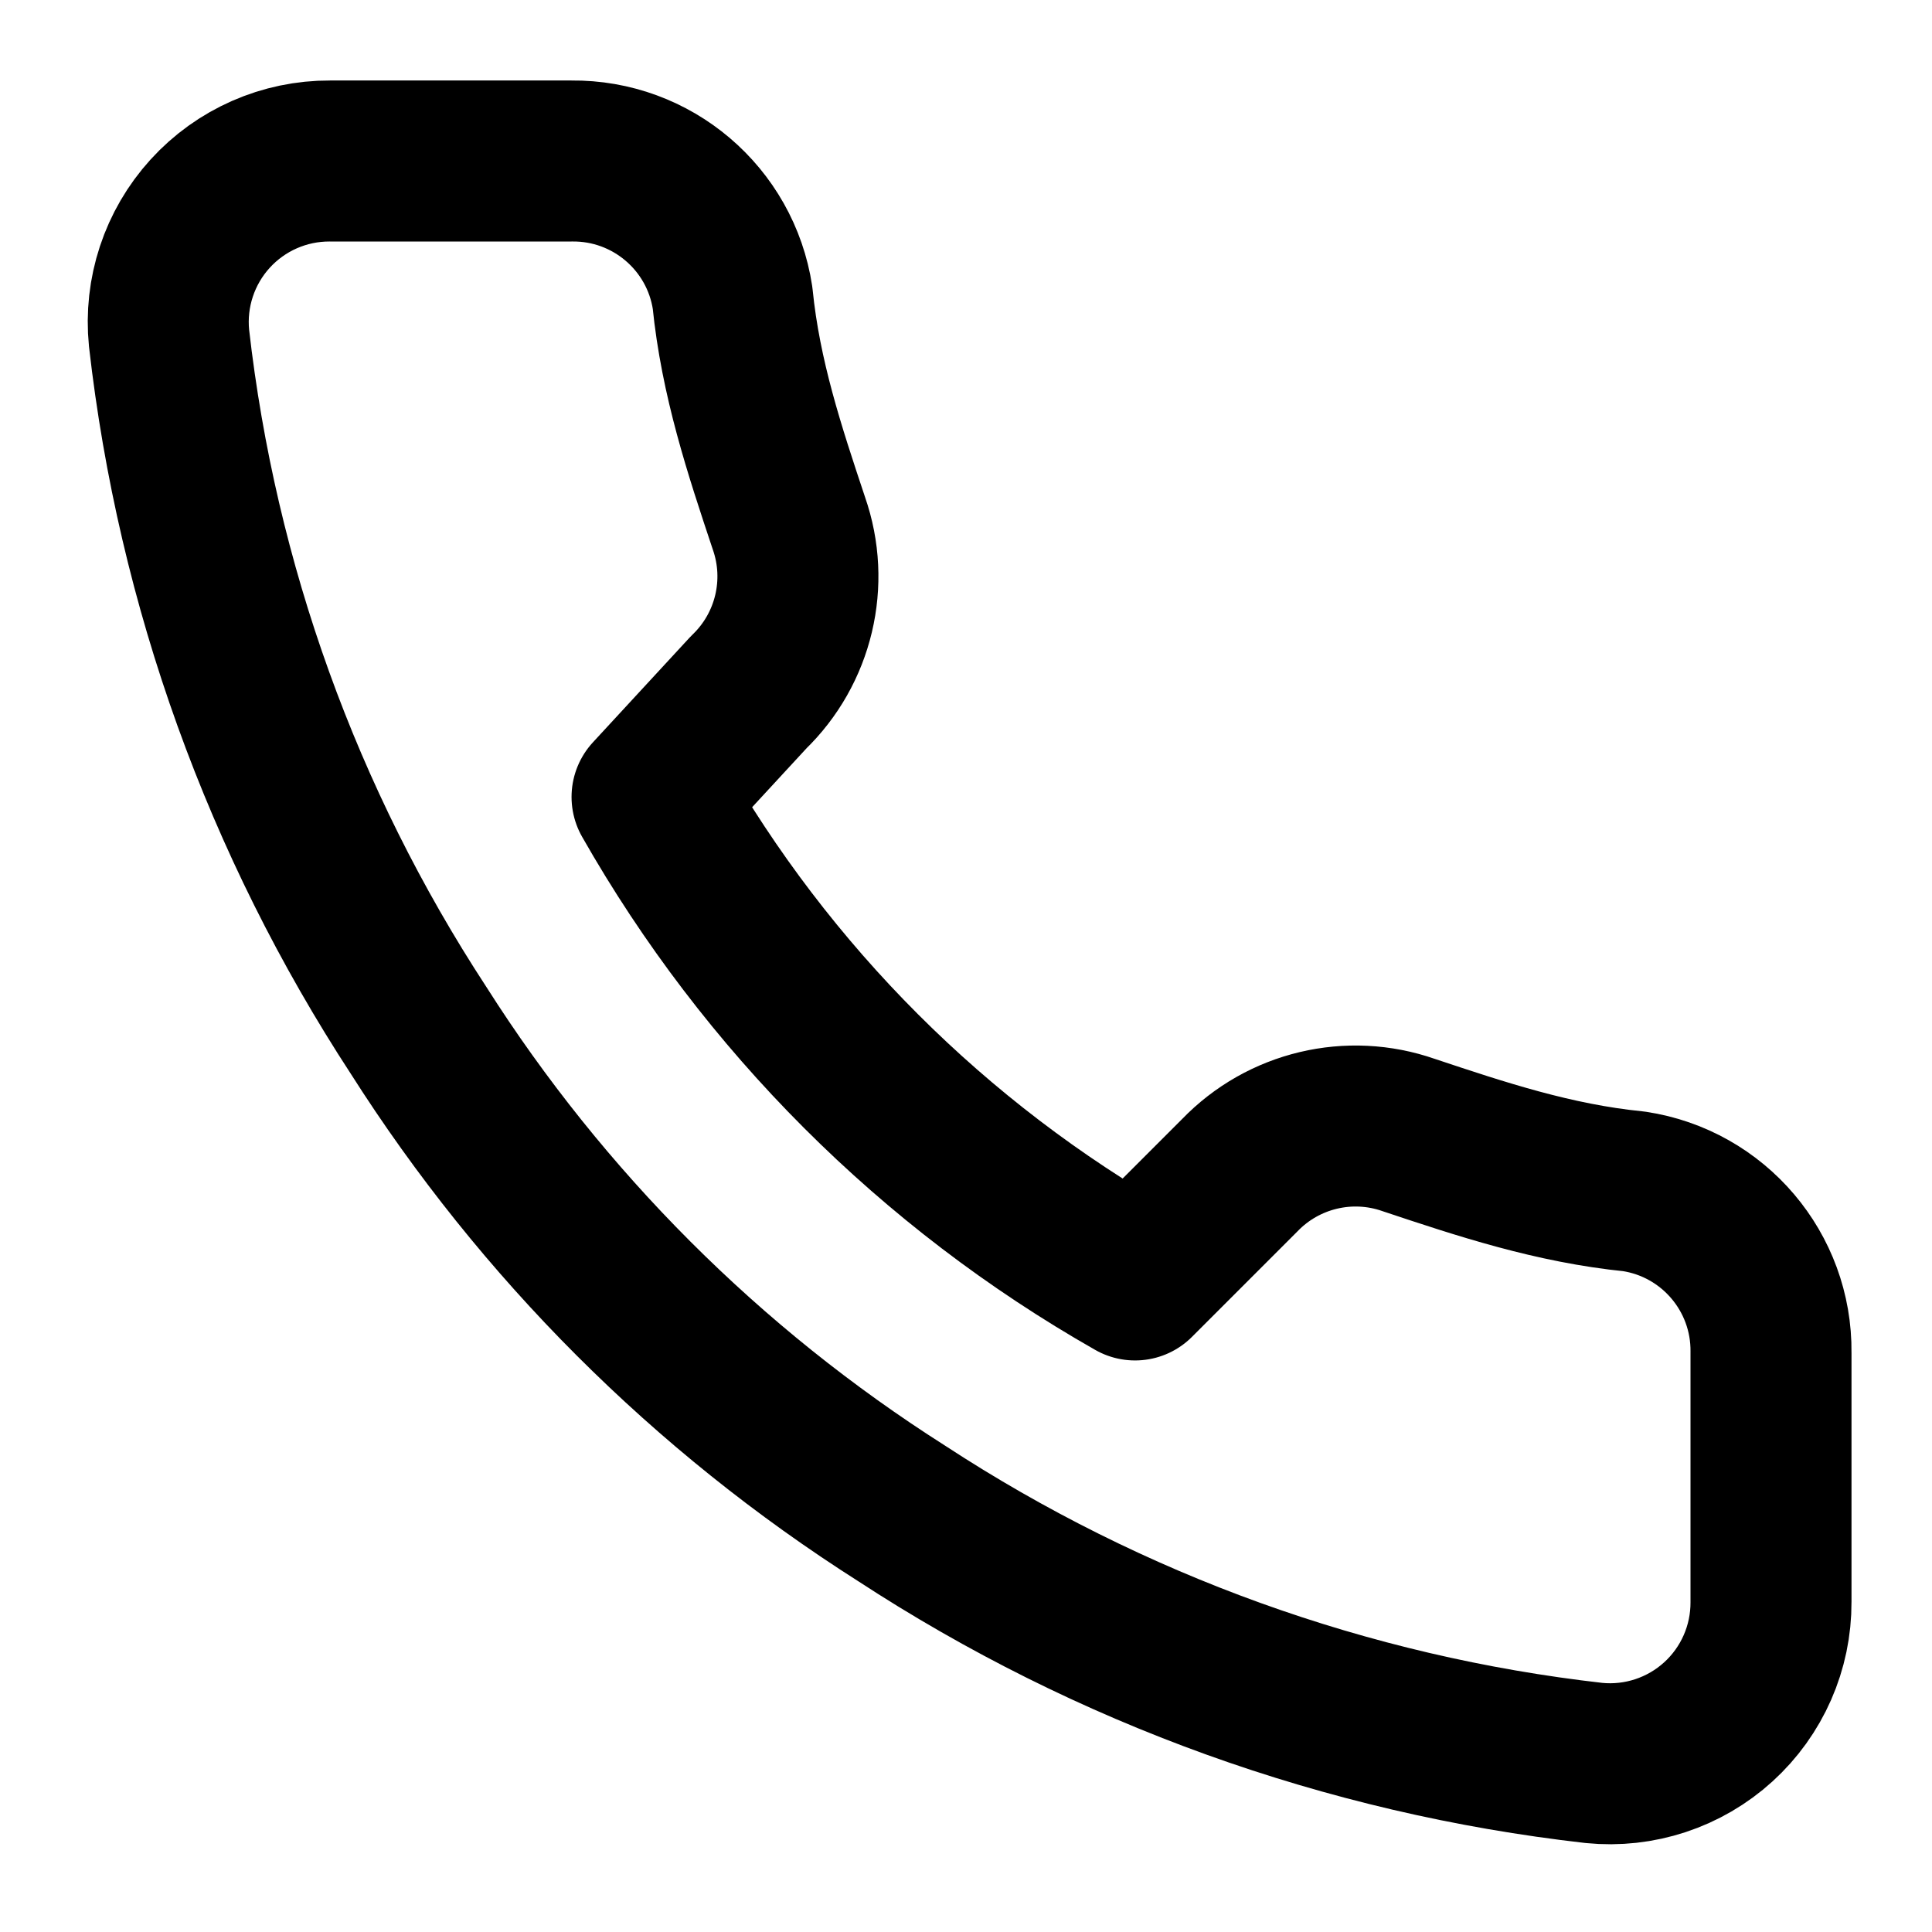
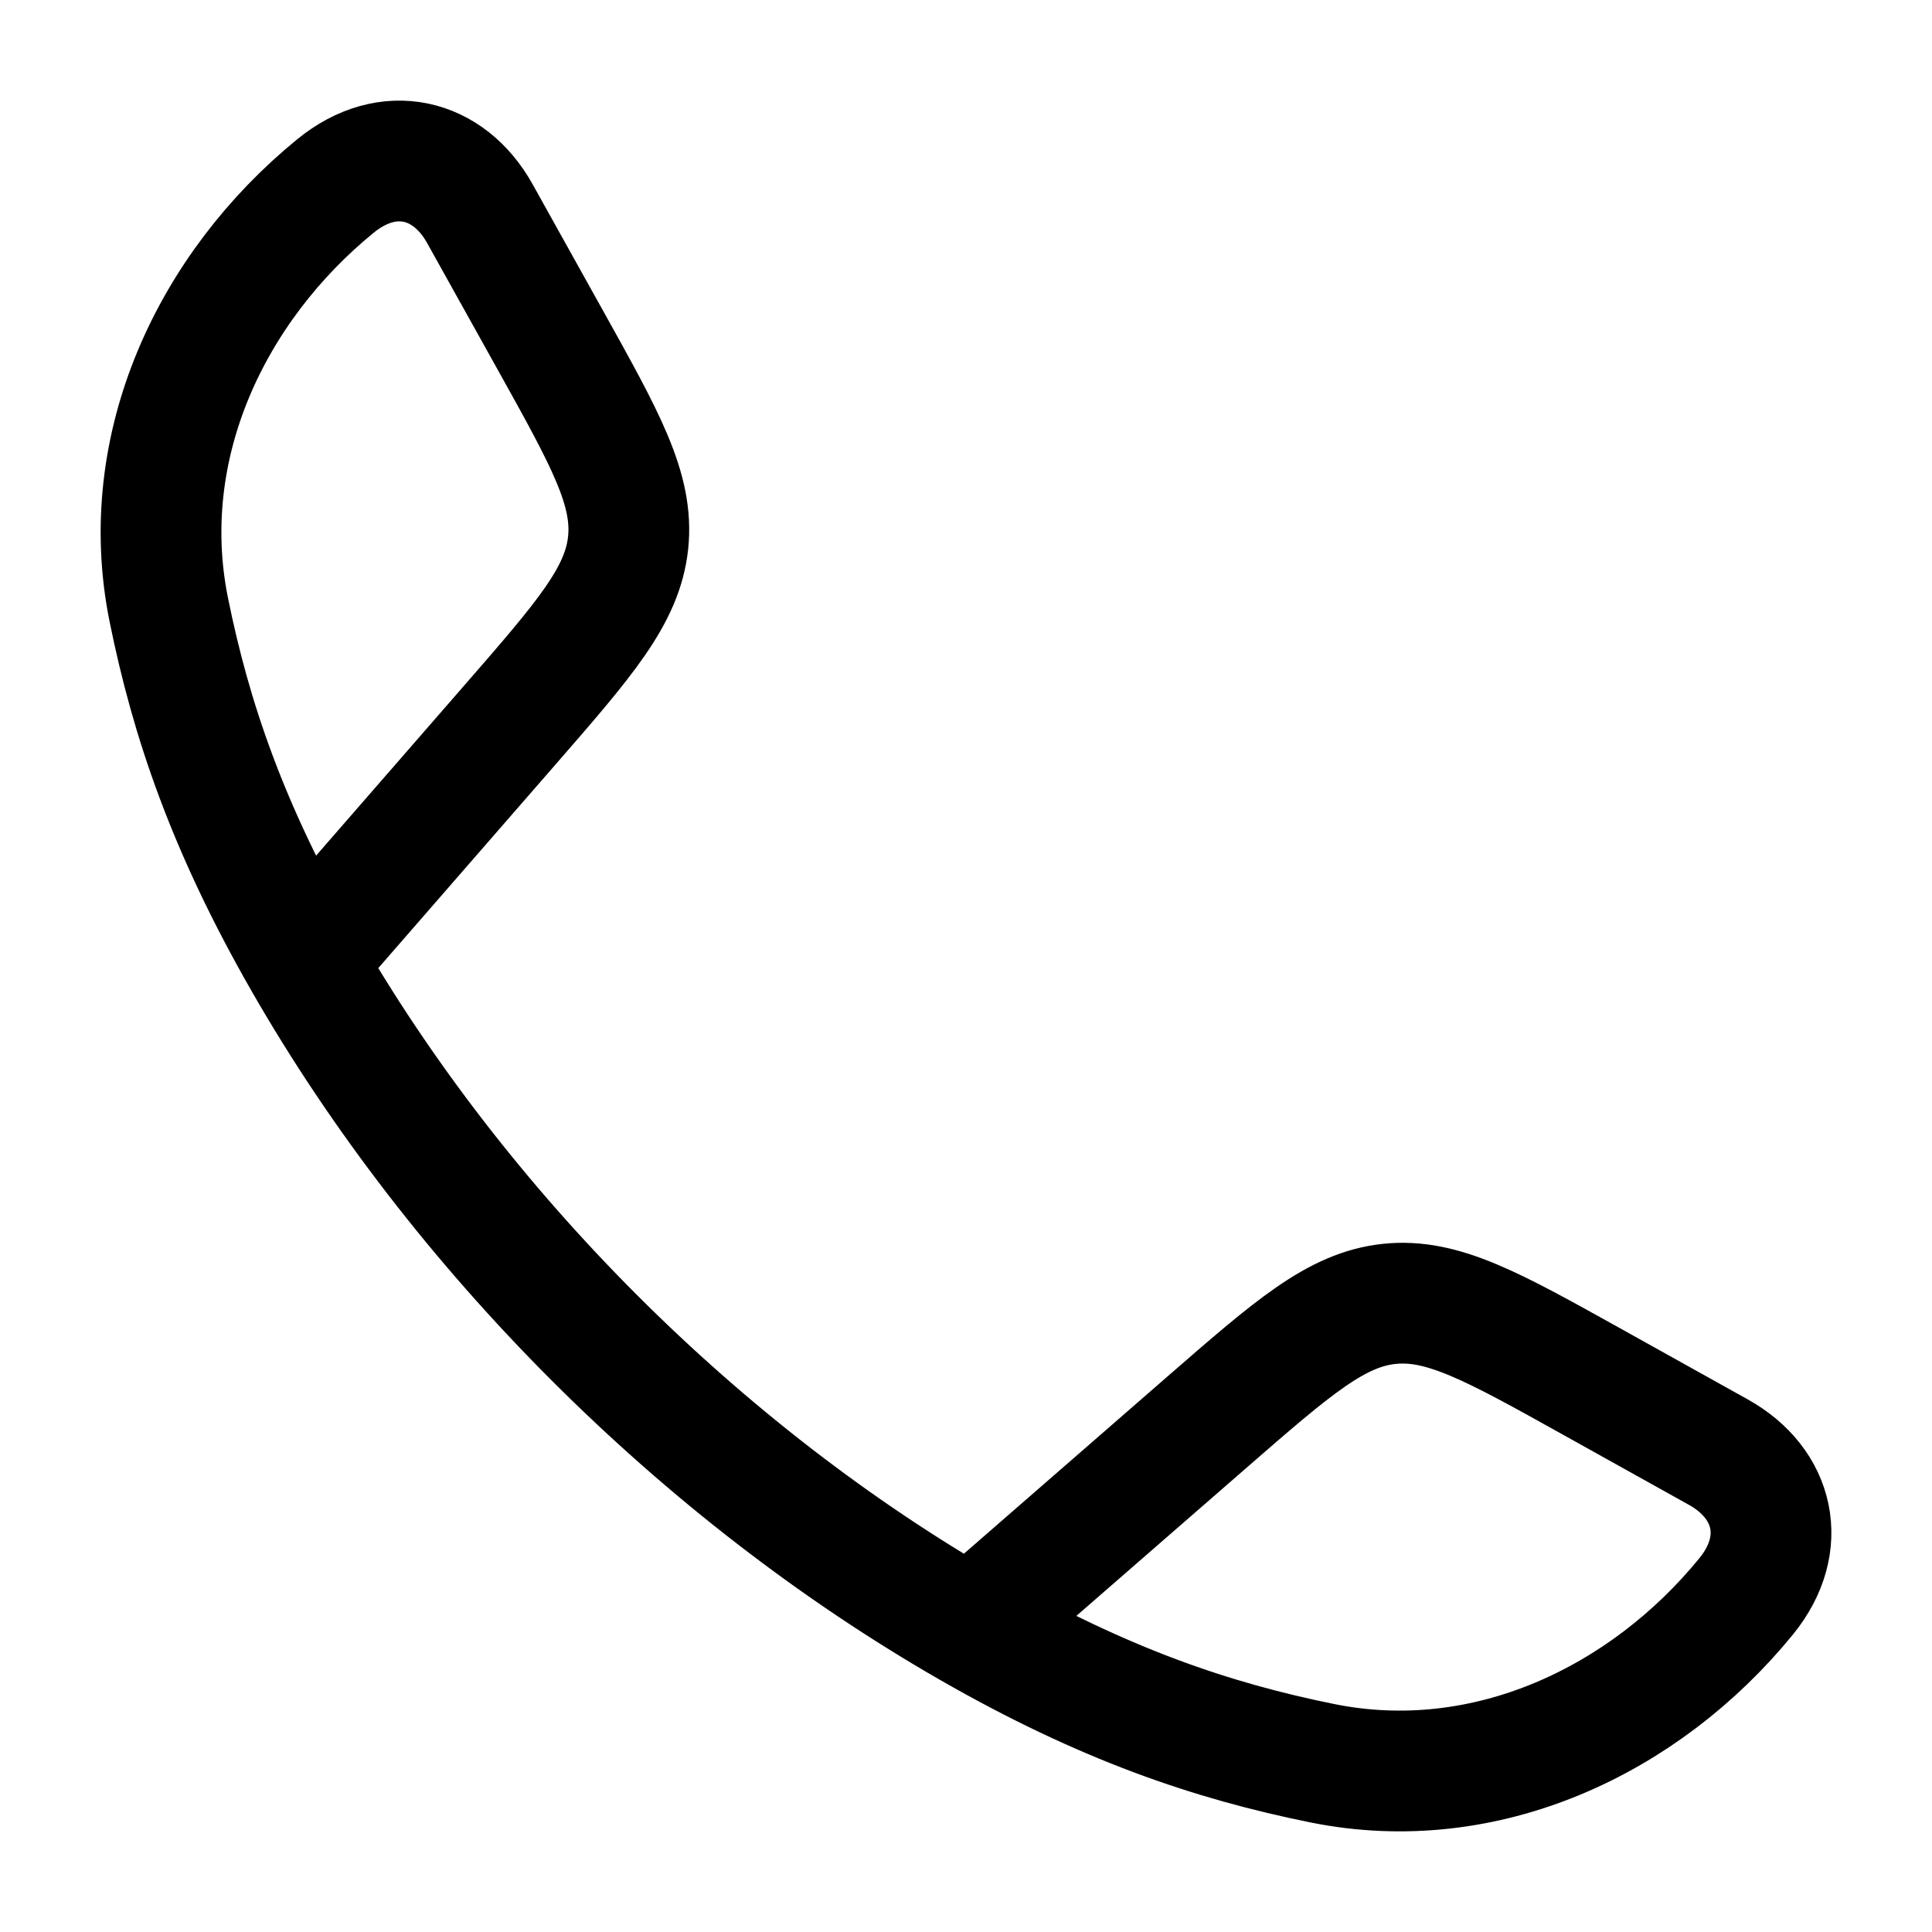
- <svg xmlns="http://www.w3.org/2000/svg" viewBox="0 0 24 24" fill="none" stroke="#000000" stroke-width="2" stroke-linecap="round" stroke-linejoin="round">
-   <path d="M22 16.9v3a2 2 0 0 1-2.2 2 19.8 19.8 0 0 1-8.6-3.1 19.5 19.5 0 0 1-6-6A19.8 19.8 0 0 1 2.1 4.2 2 2 0 0 1 4.1 2h3a2 2 0 0 1 2 1.7c.1 1 .4 1.9.7 2.8a2 2 0 0 1-.5 2.1L8.1 9.9a16 16 0 0 0 6 6l1.3-1.3a2 2 0 0 1 2.1-.5c.9.3 1.8.6 2.8.7a2 2 0 0 1 1.7 2z" />
+ <svg xmlns="http://www.w3.org/2000/svg" width="24" height="24" viewBox="0 0 24 24" fill="none">
+   <path d="M3.778 11.942C2.83 10.289 2.372 8.939 2.096 7.571C1.688 5.548 2.622 3.571 4.169 2.309C4.823 1.776 5.573 1.959 5.96 2.652L6.833 4.219C7.525 5.461 7.871 6.081 7.803 6.74C7.734 7.398 7.267 7.934 6.334 9.006L3.778 11.942ZM3.778 11.942C5.697 15.288 8.708 18.301 12.058 20.222M12.058 20.222C13.711 21.17 15.06 21.628 16.429 21.904C18.452 22.312 20.429 21.378 21.691 19.831C22.224 19.177 22.041 18.427 21.348 18.04L19.781 17.167C18.539 16.475 17.919 16.129 17.26 16.197C16.602 16.266 16.066 16.733 14.994 17.666L12.058 20.222Z" stroke="#000000" stroke-width="1.5" stroke-linejoin="round" />
</svg>
